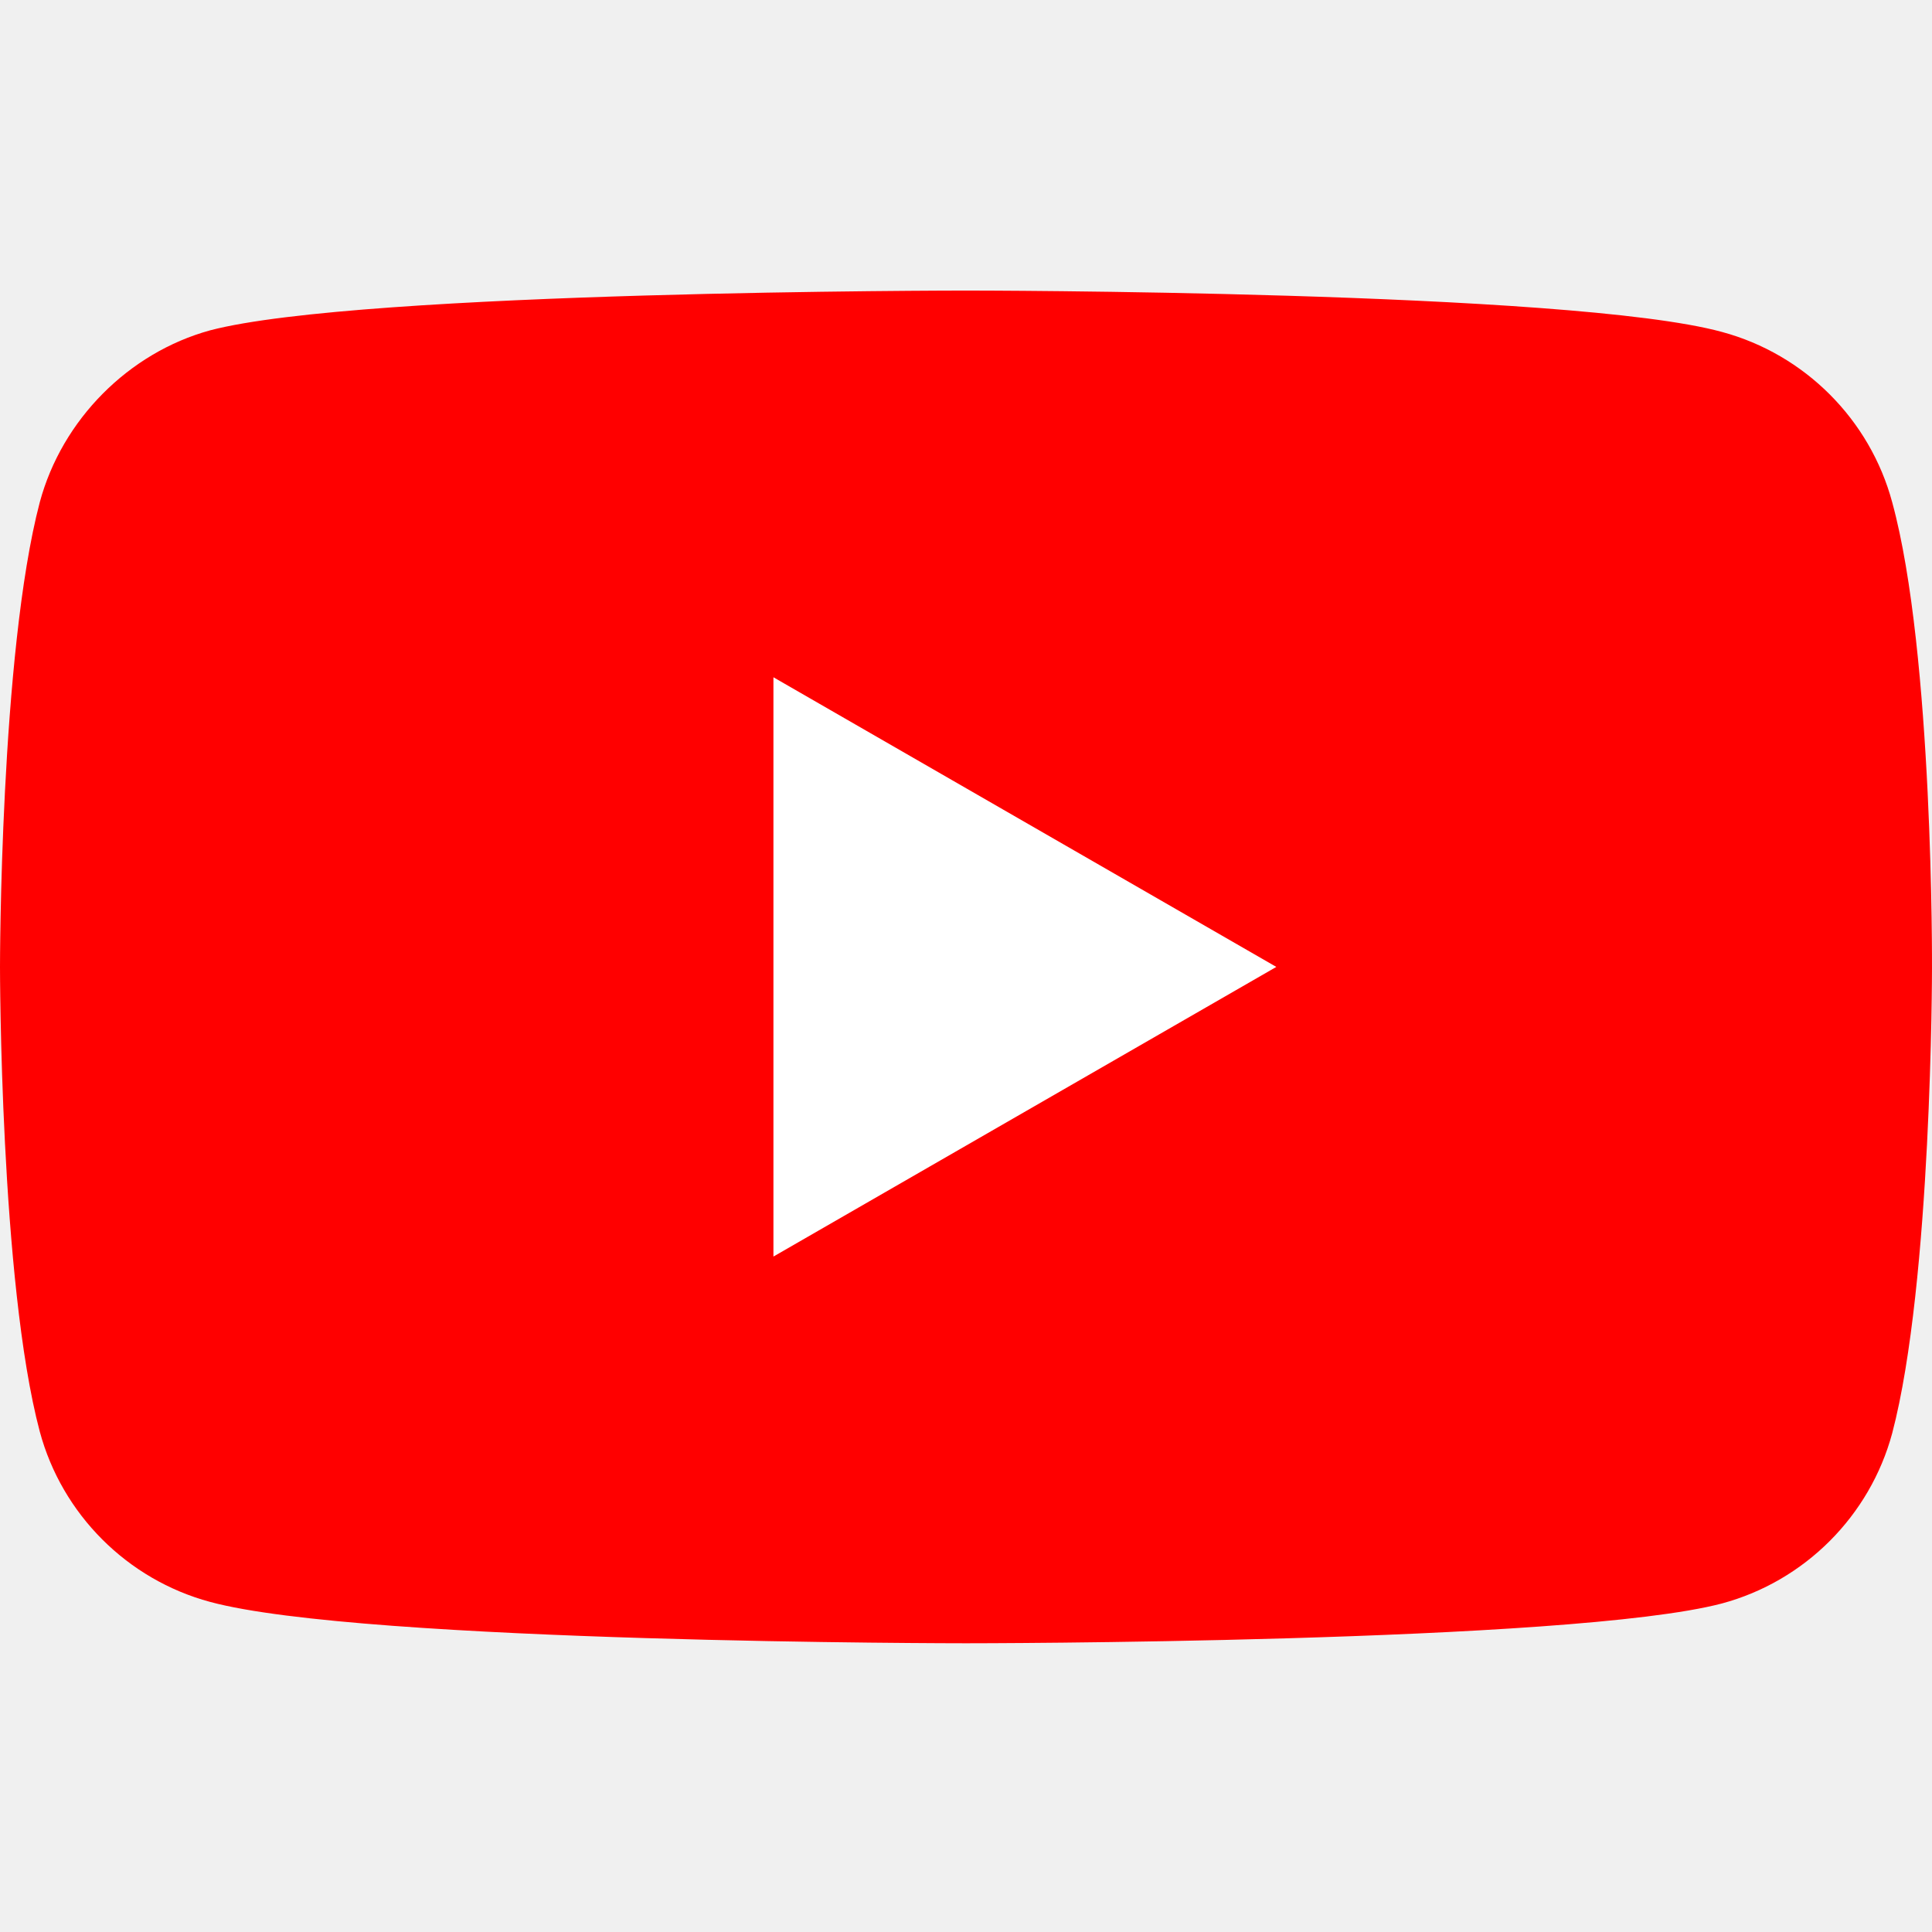
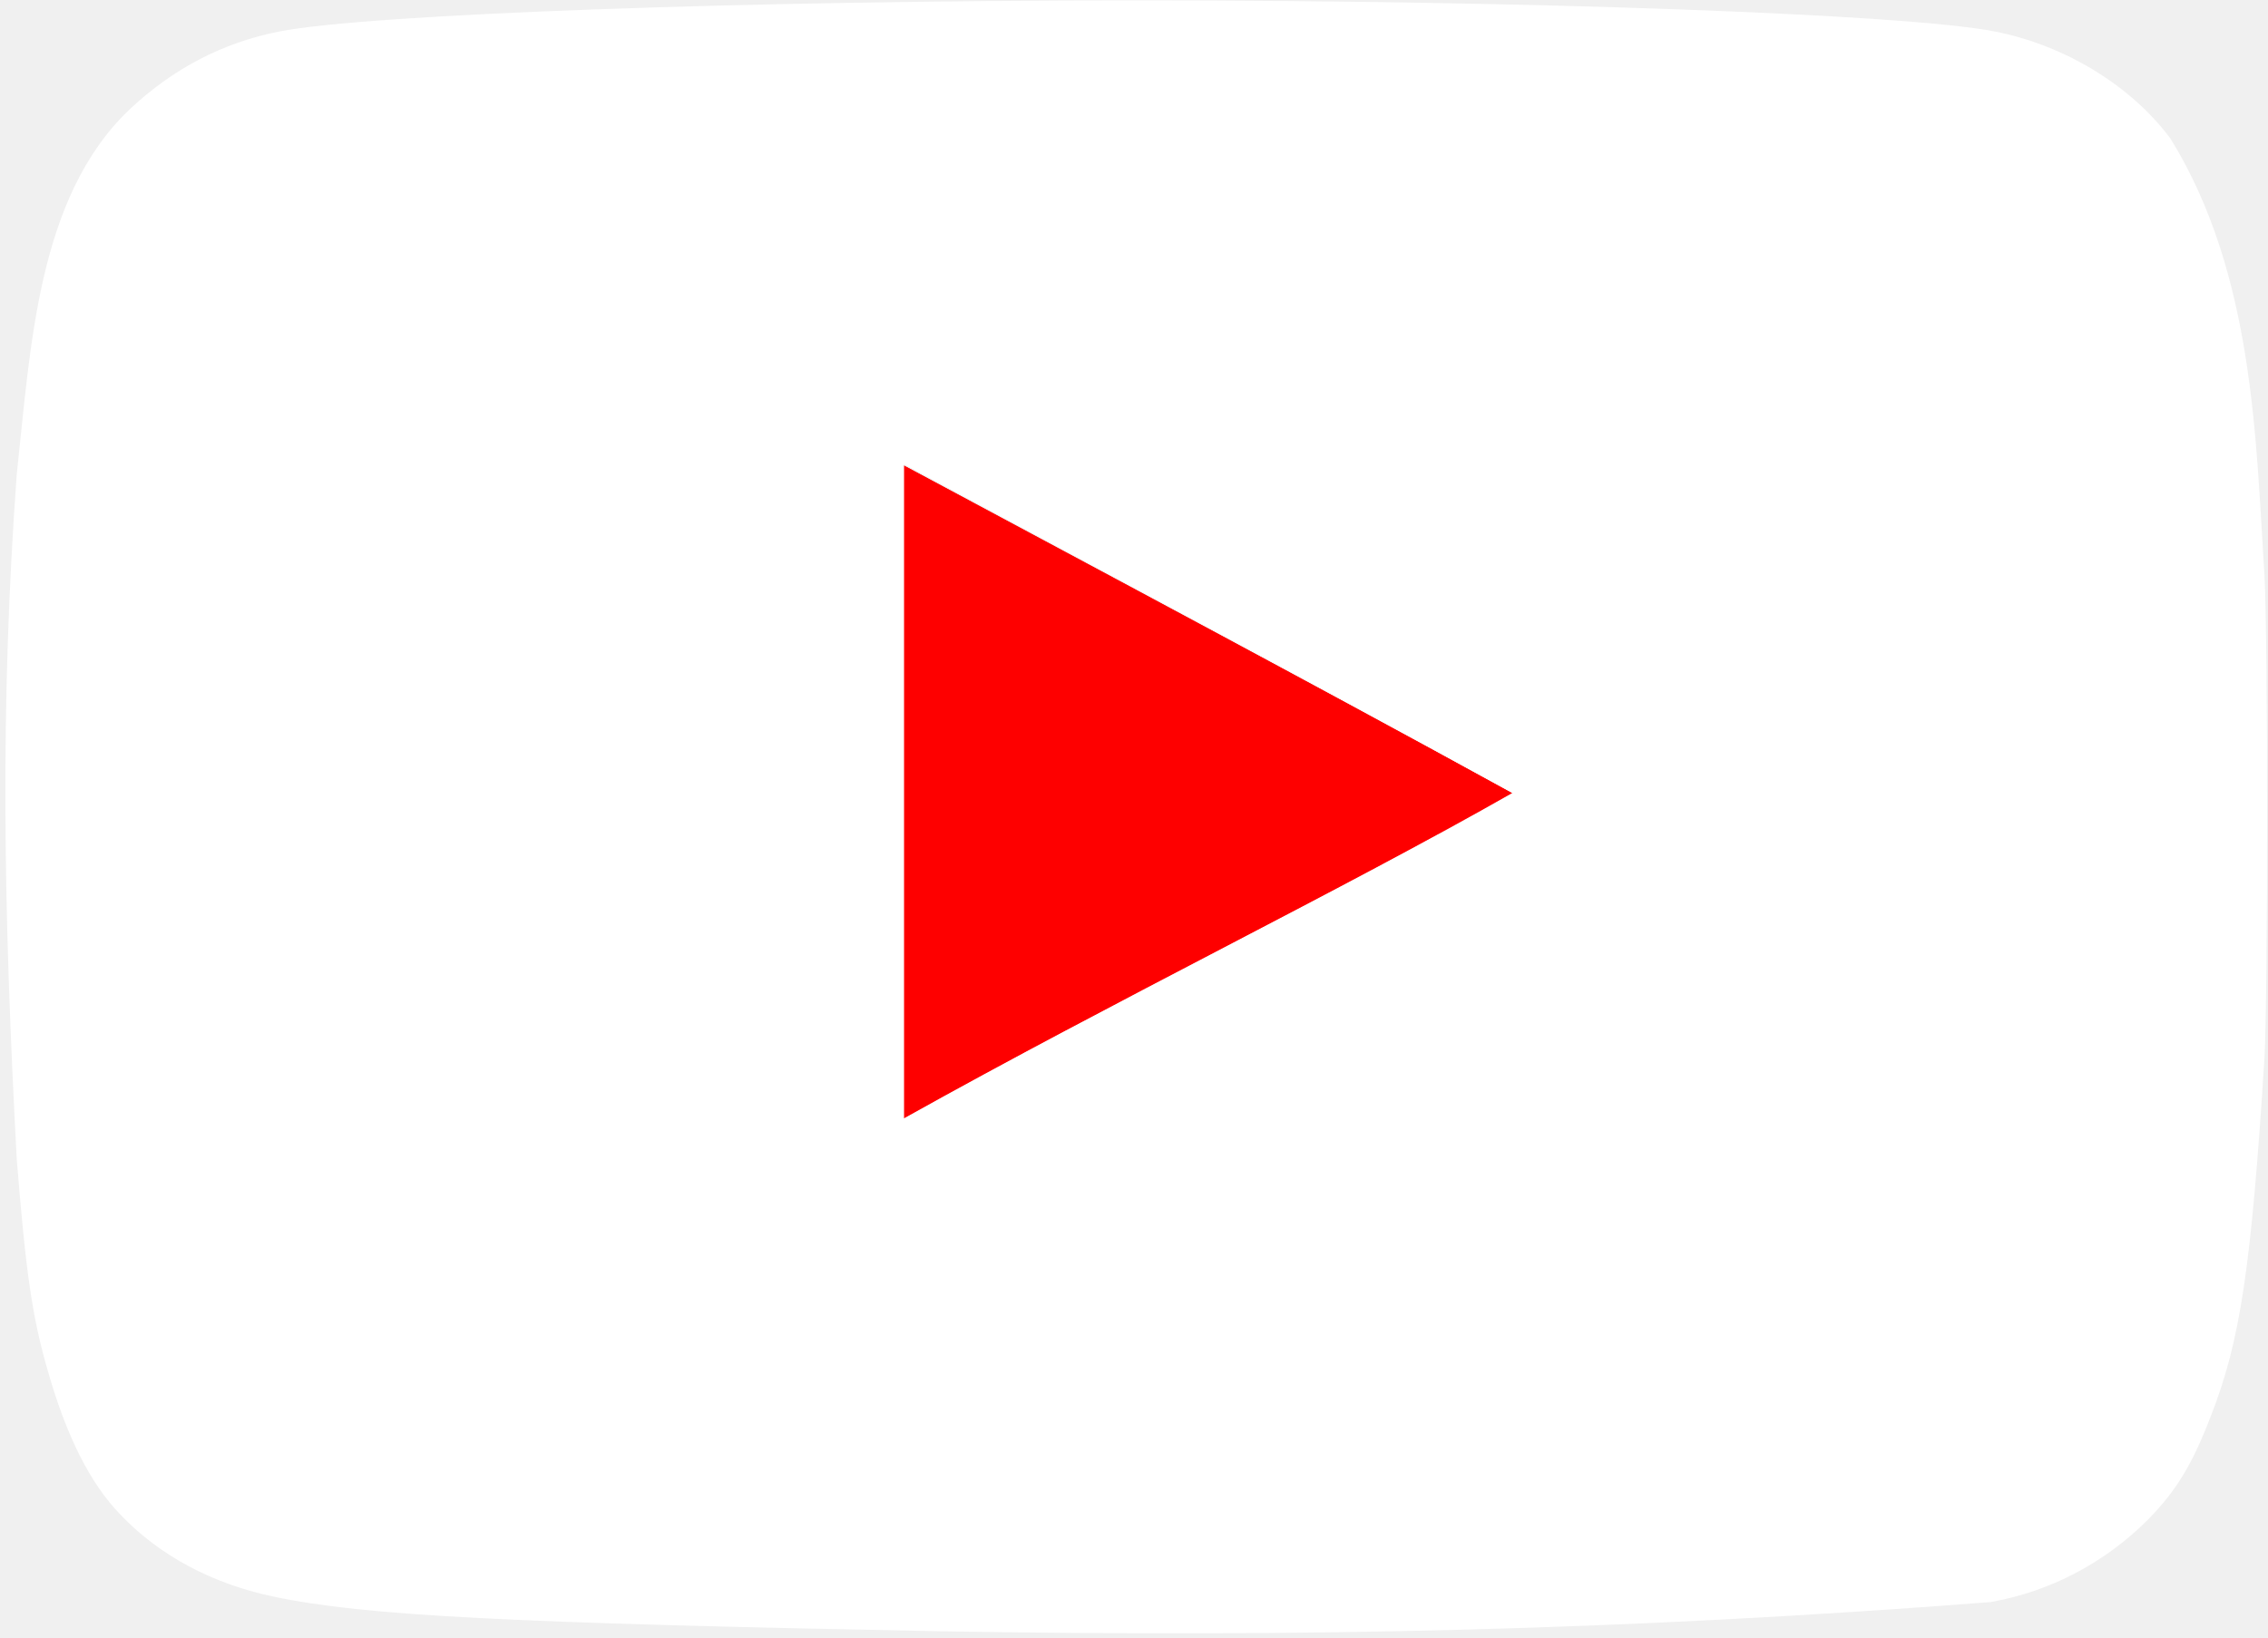
- <svg xmlns="http://www.w3.org/2000/svg" height="512pt" viewBox="0 -77 512.002 512" width="512pt">
-   <path d="m501.453 56.094c-5.902-21.934-23.195-39.223-45.125-45.129-40.066-10.965-200.332-10.965-200.332-10.965s-160.262 0-200.328 10.547c-21.508 5.902-39.223 23.617-45.125 45.547-10.543 40.062-10.543 123.148-10.543 123.148s0 83.504 10.543 123.148c5.906 21.93 23.195 39.223 45.129 45.129 40.484 10.965 200.328 10.965 200.328 10.965s160.262 0 200.328-10.547c21.934-5.902 39.223-23.195 45.129-45.125 10.543-40.066 10.543-123.148 10.543-123.148s.422-83.508-10.547-123.57zm0 0" fill="#f00" />
-   <path d="m204.969 256 133.27-76.758-133.27-76.758zm0 0" fill="#fff" />
+ <svg xmlns="http://www.w3.org/2000/svg" width="18" height="13" viewBox="0 0 18 13" fill="none">
+   <g clip-path="url(#clip0_10_873)">
+     <path d="M12 6.296C10.354 5.391 8.778 4.56 7.167 3.692V8.885C8.862 7.937 10.649 7.07 12.007 6.296H12Z" fill="#FE0000" />
+     <path d="M12 6.296C10.354 5.391 7.167 3.692 7.167 3.692L11.416 6.628C11.416 6.628 10.642 7.07 12 6.296Z" fill="#FE0000" />
+     <path d="M7.477 12.95C4.058 12.885 2.891 12.827 2.173 12.675C1.688 12.574 1.266 12.35 0.956 12.024C0.717 11.778 0.527 11.402 0.379 10.881C0.253 10.447 0.204 10.086 0.133 9.203C0.026 7.212 5.98207e-05 5.584 0.133 3.764C0.243 2.76 0.296 1.567 1.026 0.871C1.371 0.545 1.772 0.336 2.222 0.249C2.926 0.112 5.922 0.003 9.025 0.003C12.12 0.003 15.123 0.112 15.827 0.249C16.39 0.358 16.917 0.683 17.227 1.102C17.893 2.18 17.904 3.519 17.972 4.567C18 5.066 18 7.901 17.972 8.401C17.867 10.057 17.782 10.643 17.543 11.25C17.395 11.634 17.269 11.836 17.051 12.06C16.708 12.405 16.271 12.635 15.798 12.718C12.84 12.947 10.328 12.997 7.477 12.95ZM12.007 6.296C10.361 5.391 8.785 4.553 7.175 3.685V8.878C8.87 7.931 10.657 7.062 12.014 6.289L12.007 6.296Z" fill="white" />
+   </g>
+   <defs>
+     <clipPath id="clip0_10_873">
+       <rect width="18" height="13" fill="white" />
+     </clipPath>
+   </defs>
</svg>
